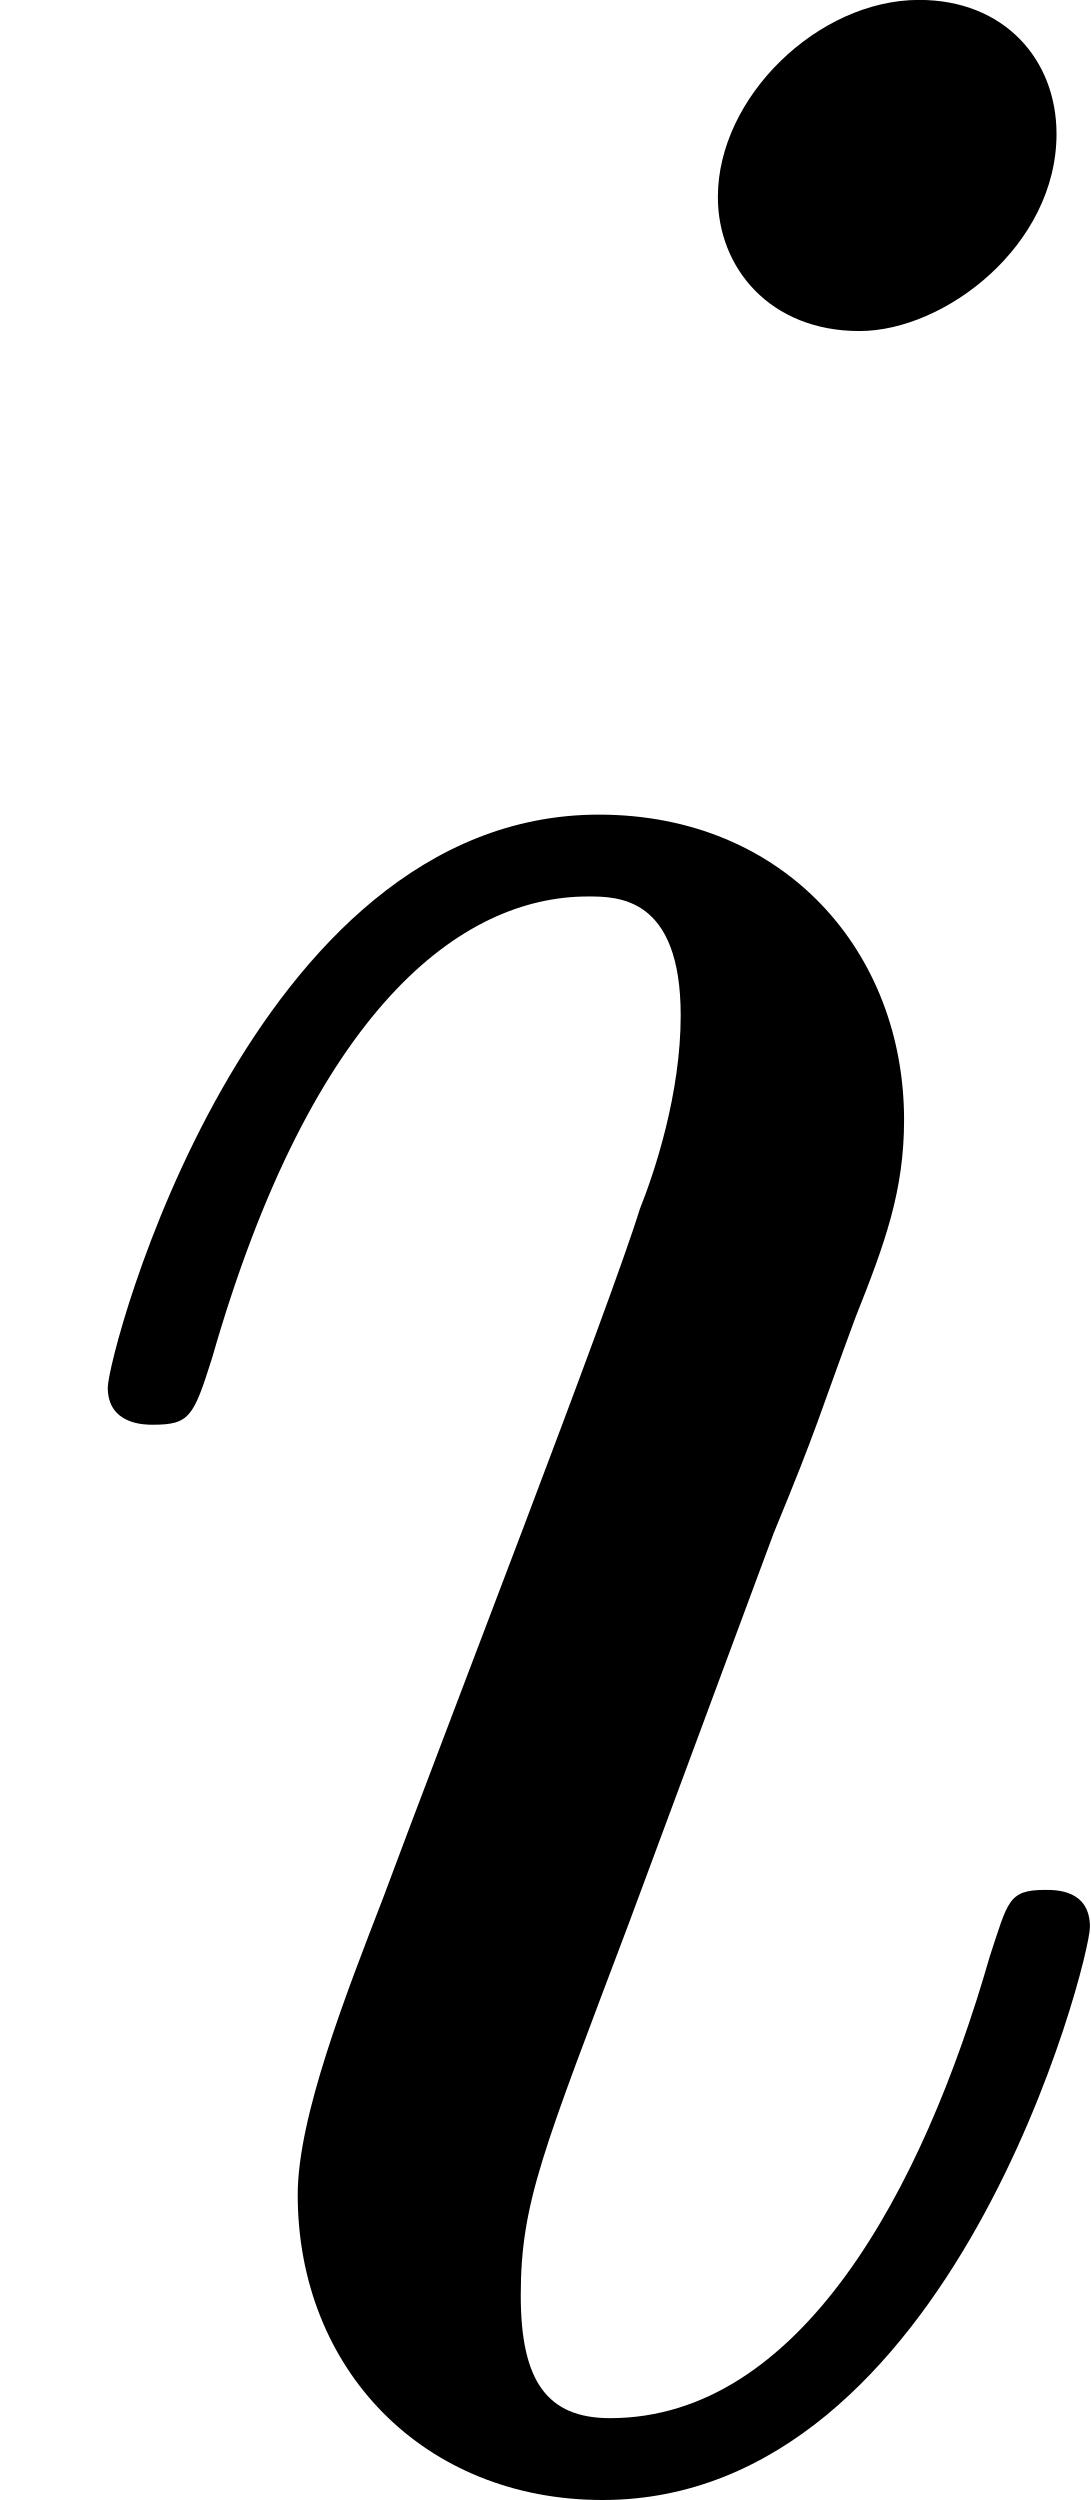
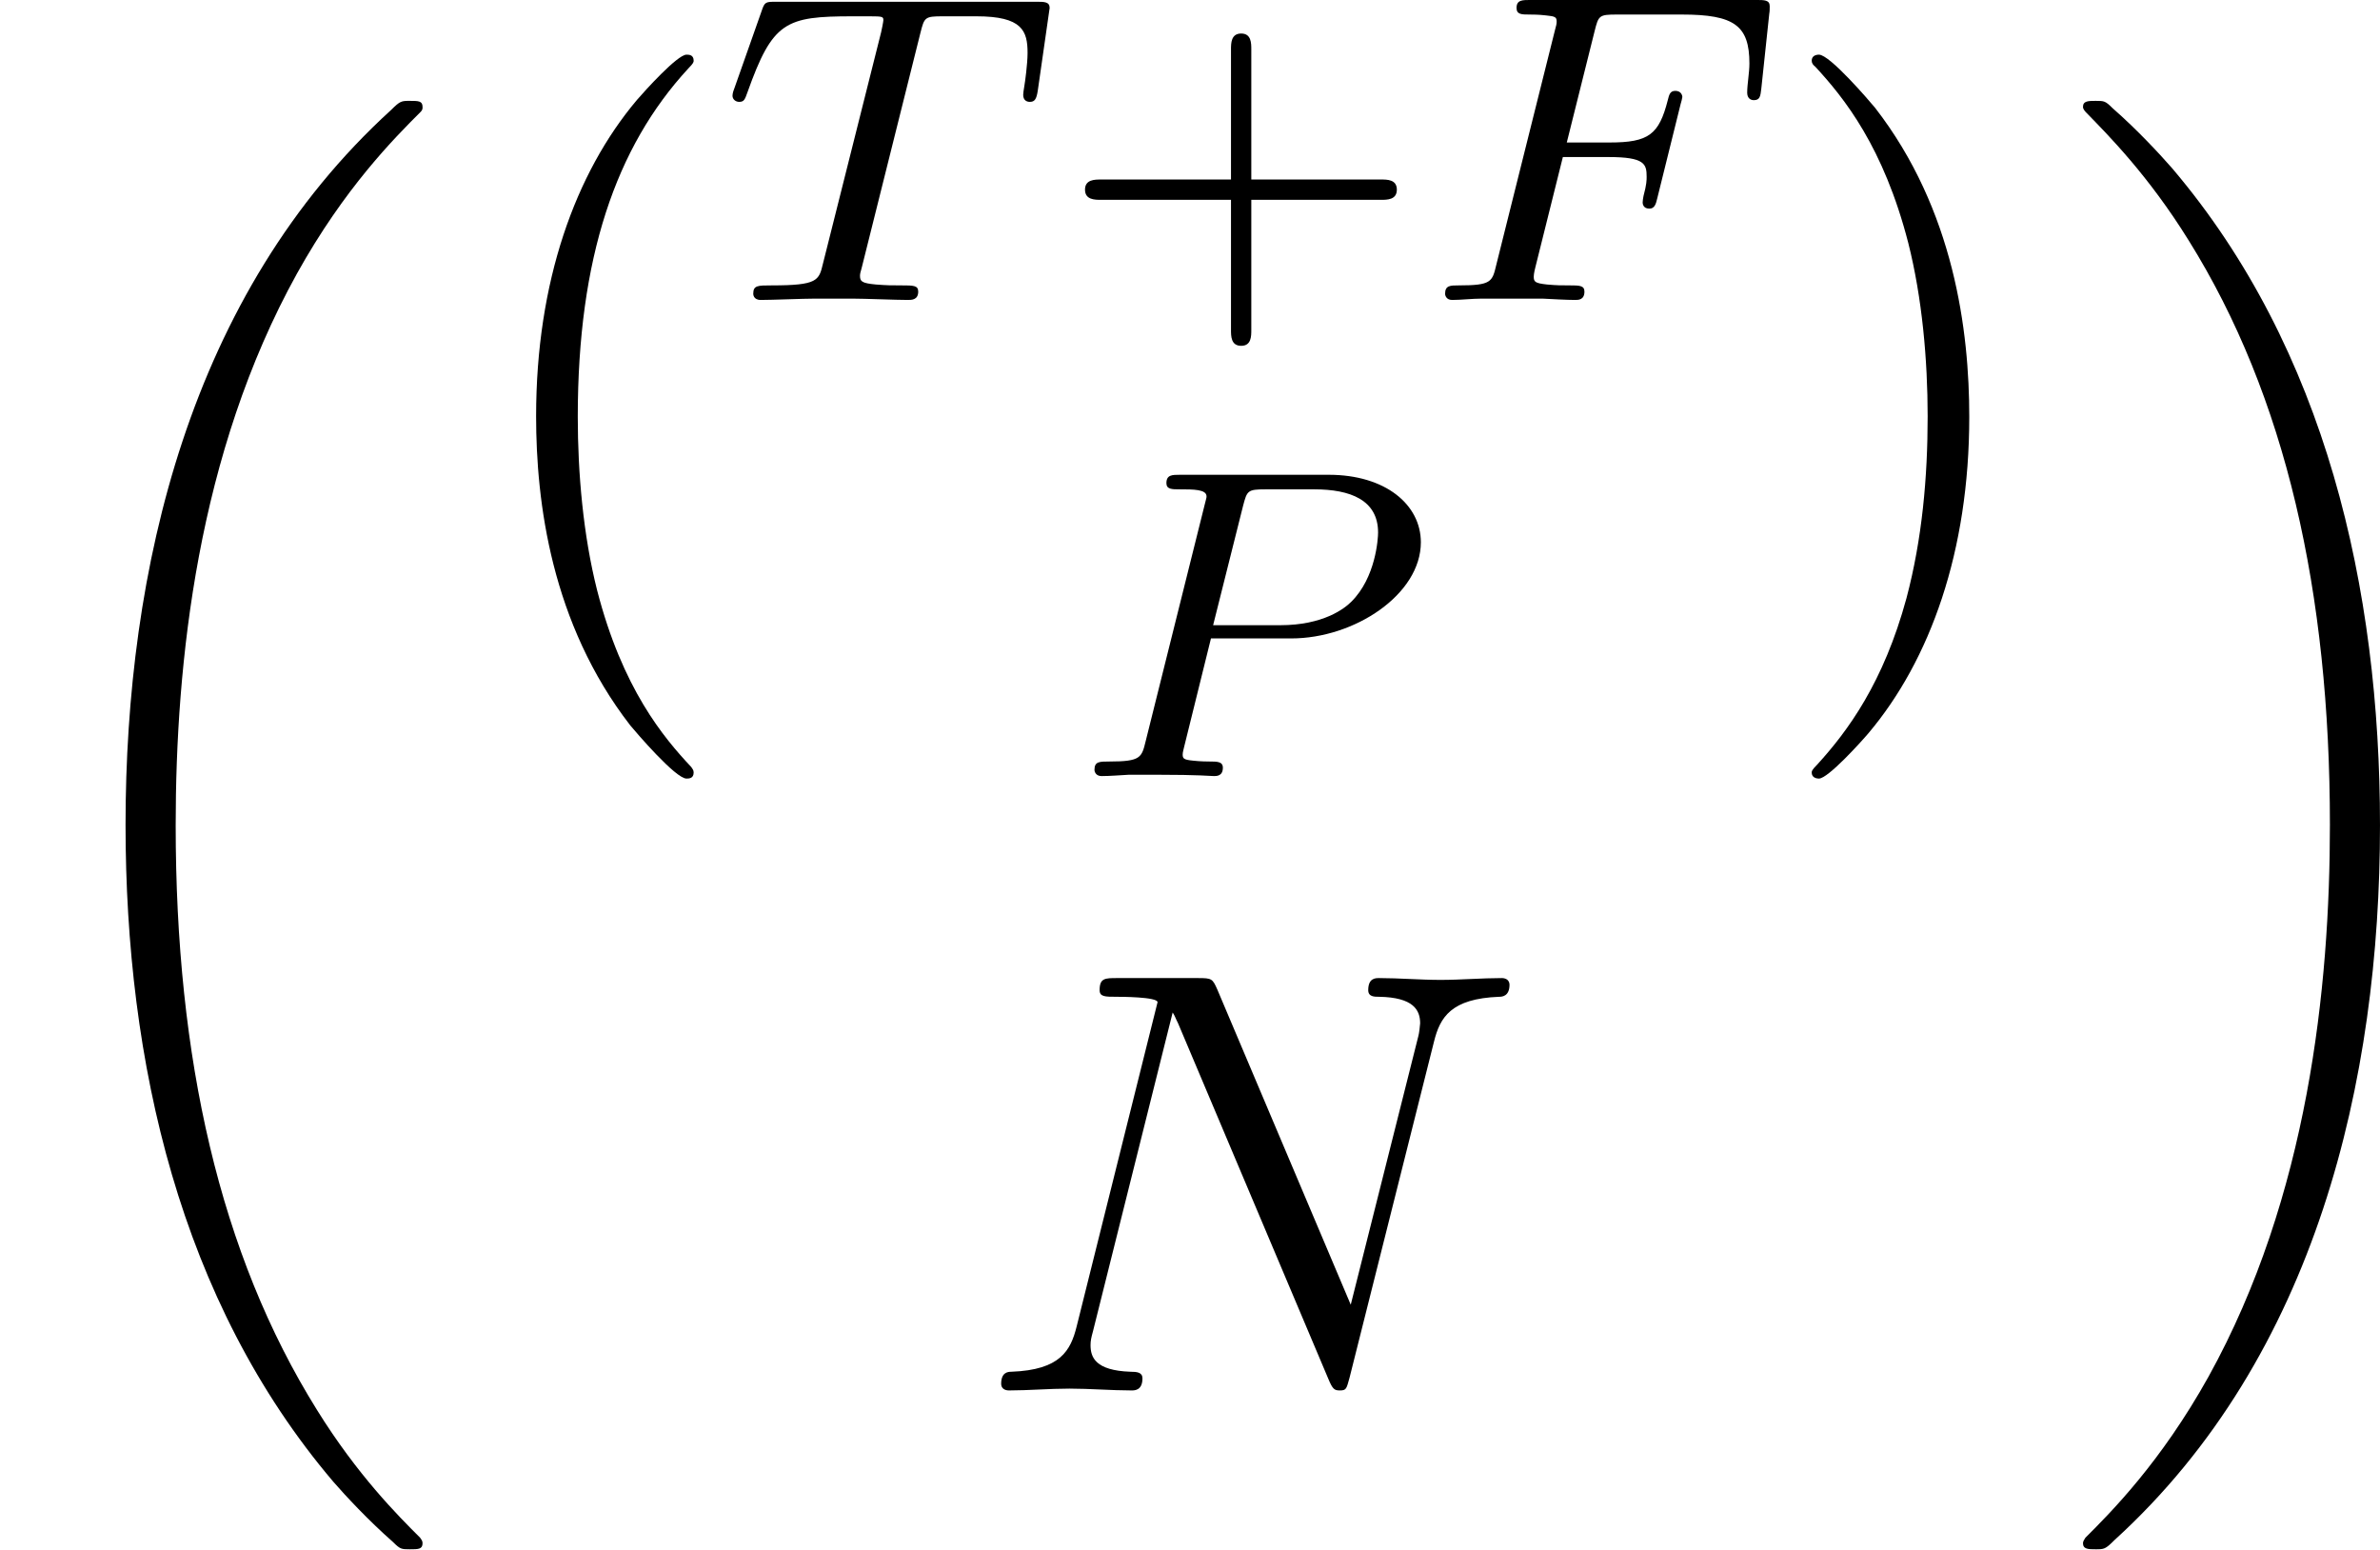
- <svg xmlns="http://www.w3.org/2000/svg" xmlns:xlink="http://www.w3.org/1999/xlink" version="1.1" width="4.475pt" height="10.263pt" viewBox="0 468.026 4.475 10.263">
+ <svg xmlns="http://www.w3.org/2000/svg" xmlns:xlink="http://www.w3.org/1999/xlink" version="1.1" width="60.211pt" height="39.19pt" viewBox="300.859 690.101 60.211 39.19">
  <defs>
-     <path id="g18-105" d="M3.098-6.818C3.098-7.036 2.945-7.211 2.695-7.211C2.4-7.211 2.105-6.927 2.105-6.633C2.105-6.425 2.258-6.24 2.52-6.24C2.771-6.24 3.098-6.491 3.098-6.818ZM2.269-2.716C2.4-3.033 2.4-3.055 2.509-3.349C2.596-3.567 2.651-3.72 2.651-3.927C2.651-4.418 2.302-4.822 1.756-4.822C.731-4.822 .316-3.24 .316-3.142C.316-3.033 .425-3.033 .447-3.033C.556-3.033 .567-3.055 .622-3.229C.916-4.255 1.353-4.582 1.724-4.582C1.811-4.582 1.996-4.582 1.996-4.233C1.996-4.004 1.92-3.775 1.876-3.665C1.789-3.382 1.298-2.116 1.124-1.647C1.015-1.364 .873-1.004 .873-.775C.873-.262 1.244 .12 1.767 .12C2.793 .12 3.196-1.462 3.196-1.56C3.196-1.669 3.098-1.669 3.065-1.669C2.956-1.669 2.956-1.636 2.902-1.473C2.705-.785 2.345-.12 1.789-.12C1.604-.12 1.527-.229 1.527-.48C1.527-.753 1.593-.905 1.844-1.571L2.269-2.716Z" />
+     <path id="g18-78" d="M8.247-6.305C8.356-6.742 8.553-7.08 9.425-7.113C9.48-7.113 9.611-7.124 9.611-7.331C9.611-7.342 9.611-7.451 9.469-7.451C9.109-7.451 8.727-7.418 8.367-7.418C7.996-7.418 7.615-7.451 7.255-7.451C7.189-7.451 7.058-7.451 7.058-7.233C7.058-7.113 7.167-7.113 7.255-7.113C7.876-7.102 7.996-6.873 7.996-6.633C7.996-6.6 7.975-6.436 7.964-6.404L6.742-1.549L4.331-7.244C4.244-7.44 4.233-7.451 3.982-7.451H2.52C2.302-7.451 2.204-7.451 2.204-7.233C2.204-7.113 2.302-7.113 2.509-7.113C2.564-7.113 3.251-7.113 3.251-7.015L1.789-1.156C1.68-.72 1.495-.371 .611-.338C.545-.338 .425-.327 .425-.12C.425-.044 .48 0 .567 0C.916 0 1.298-.033 1.658-.033C2.029-.033 2.422 0 2.782 0C2.836 0 2.978 0 2.978-.218C2.978-.327 2.88-.338 2.76-.338C2.127-.36 2.04-.6 2.04-.818C2.04-.895 2.051-.949 2.084-1.069L3.524-6.829C3.567-6.764 3.567-6.742 3.622-6.633L6.338-.207C6.415-.022 6.447 0 6.545 0C6.665 0 6.665-.033 6.72-.229L8.247-6.305Z" />
+     <path id="g22-70" d="M2.519-2.582H3.347C4.001-2.582 4.033-2.455 4.033-2.224C4.033-2.168 4.033-2.088 3.977-1.881C3.969-1.849 3.961-1.785 3.961-1.761C3.961-1.753 3.961-1.65 4.081-1.65C4.176-1.65 4.2-1.73 4.224-1.833L4.647-3.539C4.655-3.555 4.678-3.658 4.678-3.666C4.678-3.698 4.655-3.778 4.551-3.778C4.455-3.778 4.439-3.706 4.415-3.61C4.256-2.989 4.073-2.845 3.363-2.845H2.59L3.092-4.854C3.164-5.141 3.172-5.157 3.499-5.157H4.67C5.619-5.157 5.89-4.957 5.89-4.272C5.89-4.105 5.85-3.897 5.85-3.746C5.85-3.65 5.906-3.61 5.97-3.61C6.081-3.61 6.089-3.682 6.105-3.818L6.249-5.173C6.257-5.212 6.257-5.268 6.257-5.308C6.257-5.42 6.161-5.42 6.017-5.42H1.929C1.785-5.42 1.682-5.42 1.682-5.276C1.682-5.157 1.777-5.157 1.913-5.157C1.969-5.157 2.08-5.157 2.216-5.141C2.383-5.125 2.407-5.109 2.407-5.029C2.407-4.989 2.399-4.957 2.375-4.87L1.315-.63C1.243-.327 1.227-.263 .638-.263C.486-.263 .391-.263 .391-.112C.391-.08 .414 0 .518 0C.685 0 .877-.024 1.052-.024H2.152C2.303-.016 2.59 0 2.742 0C2.798 0 2.909 0 2.909-.151C2.909-.263 2.813-.263 2.646-.263S2.415-.263 2.232-.279C2.016-.303 1.993-.327 1.993-.422C1.993-.43 1.993-.478 2.024-.598L2.519-2.582Z" />
+     <path id="g22-80" d="M2.511-2.487H3.961C5.109-2.487 6.304-3.284 6.304-4.224C6.304-4.902 5.667-5.444 4.639-5.444H1.953C1.809-5.444 1.706-5.444 1.706-5.292C1.706-5.181 1.809-5.181 1.937-5.181C2.2-5.181 2.431-5.181 2.431-5.053C2.431-5.021 2.423-5.013 2.399-4.91L1.331-.63C1.259-.335 1.243-.263 .677-.263C.494-.263 .406-.263 .406-.112C.406-.08 .43 0 .534 0C.685 0 .877-.016 1.028-.024H1.538C2.303-.024 2.511 0 2.566 0C2.614 0 2.726 0 2.726-.151C2.726-.263 2.622-.263 2.487-.263C2.463-.263 2.319-.263 2.184-.279C2.016-.295 2-.319 2-.391C2-.43 2.016-.478 2.024-.518L2.511-2.487ZM3.092-4.886C3.164-5.157 3.172-5.181 3.499-5.181H4.376C5.029-5.181 5.531-4.989 5.531-4.4C5.531-4.296 5.491-3.587 5.045-3.148C4.926-3.029 4.543-2.726 3.762-2.726H2.55L3.092-4.886Z" />
+     <path id="g22-84" d="M3.602-4.822C3.674-5.109 3.682-5.125 4.009-5.125H4.615C5.444-5.125 5.539-4.862 5.539-4.463C5.539-4.264 5.491-3.921 5.483-3.881C5.467-3.794 5.46-3.722 5.46-3.706C5.46-3.602 5.531-3.579 5.579-3.579C5.667-3.579 5.699-3.626 5.723-3.778L5.938-5.276C5.938-5.388 5.842-5.388 5.699-5.388H1.004C.805-5.388 .789-5.388 .733-5.22L.247-3.842C.231-3.802 .207-3.738 .207-3.69C.207-3.626 .263-3.579 .327-3.579C.414-3.579 .43-3.618 .478-3.754C.933-5.029 1.164-5.125 2.375-5.125H2.686C2.925-5.125 2.933-5.117 2.933-5.053C2.933-5.029 2.901-4.87 2.893-4.838L1.841-.654C1.769-.351 1.745-.263 .917-.263C.662-.263 .582-.263 .582-.112C.582-.104 .582 0 .717 0C.933 0 1.482-.024 1.698-.024H2.375C2.598-.024 3.156 0 3.379 0C3.443 0 3.563 0 3.563-.151C3.563-.263 3.475-.263 3.26-.263C3.068-.263 3.005-.263 2.798-.279C2.542-.303 2.511-.335 2.511-.438C2.511-.47 2.519-.502 2.542-.582L3.602-4.822Z" />
+     <path id="g24-43" d="M3.475-1.809H5.818C5.93-1.809 6.105-1.809 6.105-1.993S5.93-2.176 5.818-2.176H3.475V-4.527C3.475-4.639 3.475-4.814 3.292-4.814S3.108-4.639 3.108-4.527V-2.176H.757C.646-2.176 .47-2.176 .47-1.993S.646-1.809 .757-1.809H3.108V.542C3.108 .654 3.108 .829 3.292 .829S3.475 .654 3.475 .542V-1.809Z" />
+     <path id="g16-0" d="M4.505 12.535C4.505 12.491 4.484 12.469 4.462 12.436C3.96 11.902 3.218 11.018 2.76 9.24C2.509 8.247 2.411 7.124 2.411 6.109C2.411 3.24 3.098 1.233 4.407-.185C4.505-.284 4.505-.305 4.505-.327C4.505-.436 4.418-.436 4.375-.436C4.211-.436 3.622 .218 3.48 .382C2.367 1.702 1.658 3.665 1.658 6.098C1.658 7.647 1.931 9.84 3.36 11.684C3.469 11.815 4.178 12.644 4.375 12.644C4.418 12.644 4.505 12.644 4.505 12.535Z" />
+     <path id="g16-1" d="M3.327 6.109C3.327 4.56 3.055 2.367 1.625 .524C1.516 .393 .807-.436 .611-.436C.556-.436 .48-.415 .48-.327C.48-.284 .502-.251 .545-.218C1.069 .349 1.778 1.233 2.225 2.967C2.476 3.96 2.575 5.084 2.575 6.098C2.575 7.2 2.476 8.313 2.193 9.382C1.778 10.909 1.135 11.782 .578 12.393C.48 12.491 .48 12.513 .48 12.535C.48 12.622 .556 12.644 .611 12.644C.775 12.644 1.375 11.978 1.505 11.825C2.618 10.505 3.327 8.542 3.327 6.109Z" />
+     <path id="g16-18" d="M7.636 25.625C7.636 25.582 7.615 25.56 7.593 25.527C7.189 25.124 6.458 24.393 5.727 23.215C3.971 20.4 3.175 16.855 3.175 12.655C3.175 9.72 3.567 5.935 5.367 2.684C6.229 1.135 7.124 .24 7.604-.24C7.636-.273 7.636-.295 7.636-.327C7.636-.436 7.56-.436 7.407-.436S7.233-.436 7.069-.273C3.415 3.055 2.269 8.051 2.269 12.644C2.269 16.931 3.251 21.251 6.022 24.513C6.24 24.764 6.655 25.211 7.102 25.604C7.233 25.735 7.255 25.735 7.407 25.735S7.636 25.735 7.636 25.625Z" />
+     <path id="g16-19" d="M5.749 12.655C5.749 8.367 4.767 4.047 1.996 .785C1.778 .535 1.364 .087 .916-.305C.785-.436 .764-.436 .611-.436C.48-.436 .382-.436 .382-.327C.382-.284 .425-.24 .447-.218C.829 .175 1.56 .905 2.291 2.084C4.047 4.898 4.844 8.444 4.844 12.644C4.844 15.578 4.451 19.364 2.651 22.615C1.789 24.164 .884 25.069 .425 25.527C.404 25.56 .382 25.593 .382 25.625C.382 25.735 .48 25.735 .611 25.735C.764 25.735 .785 25.735 .949 25.571C4.604 22.244 5.749 17.247 5.749 12.655Z" />
  </defs>
  <g id="page1" transform="matrix(1.4 0 0 1.4 0 0)">
-     <use x="0" y="341.515" xlink:href="#g18-105" />
+     <use x="214.899" y="495.188" xlink:href="#g16-18" />
+     <use x="222.929" y="494.353" xlink:href="#g16-0" />
+     <use x="227.929" y="498.349" xlink:href="#g22-84" />
+     <use x="234.036" y="498.349" xlink:href="#g24-43" />
+     <use x="240.622" y="498.349" xlink:href="#g22-70" />
+     <use x="234.271" y="506.952" xlink:href="#g22-80" />
+     <use x="247.158" y="494.353" xlink:href="#g16-1" />
+     <use x="232.566" y="518.053" xlink:href="#g18-78" />
+     <use x="252.158" y="495.188" xlink:href="#g16-19" />
  </g>
</svg>
